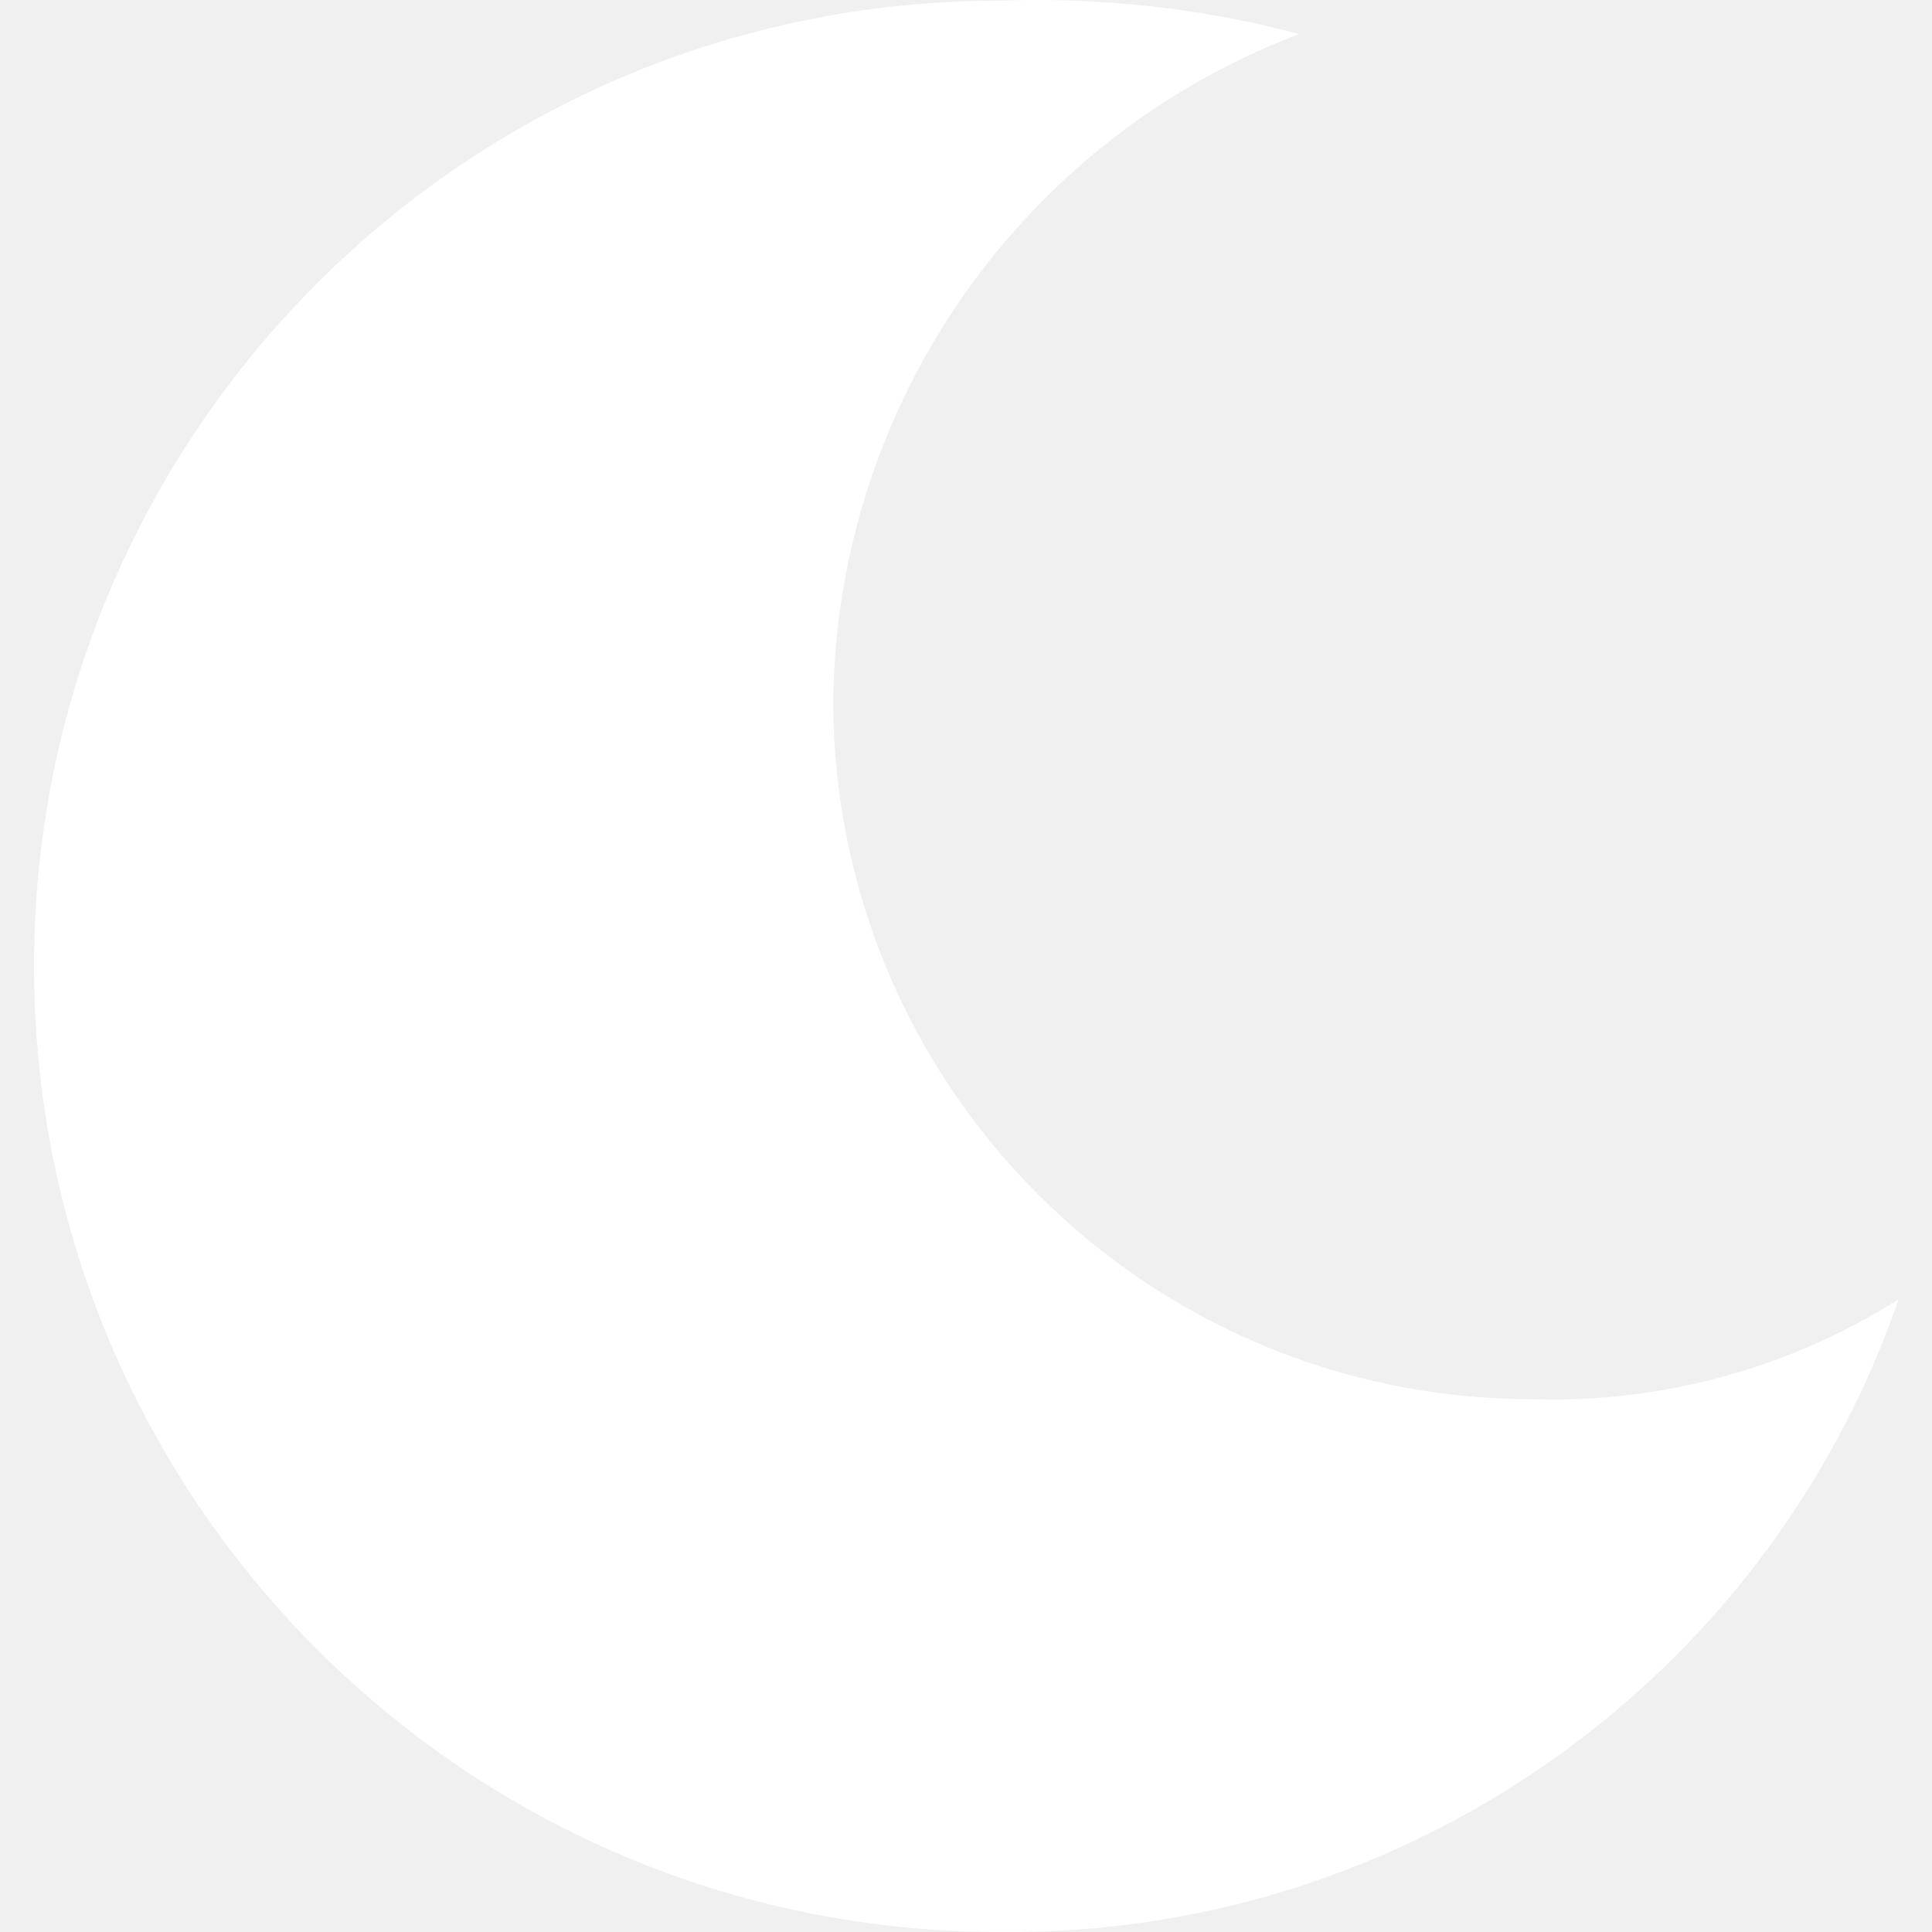
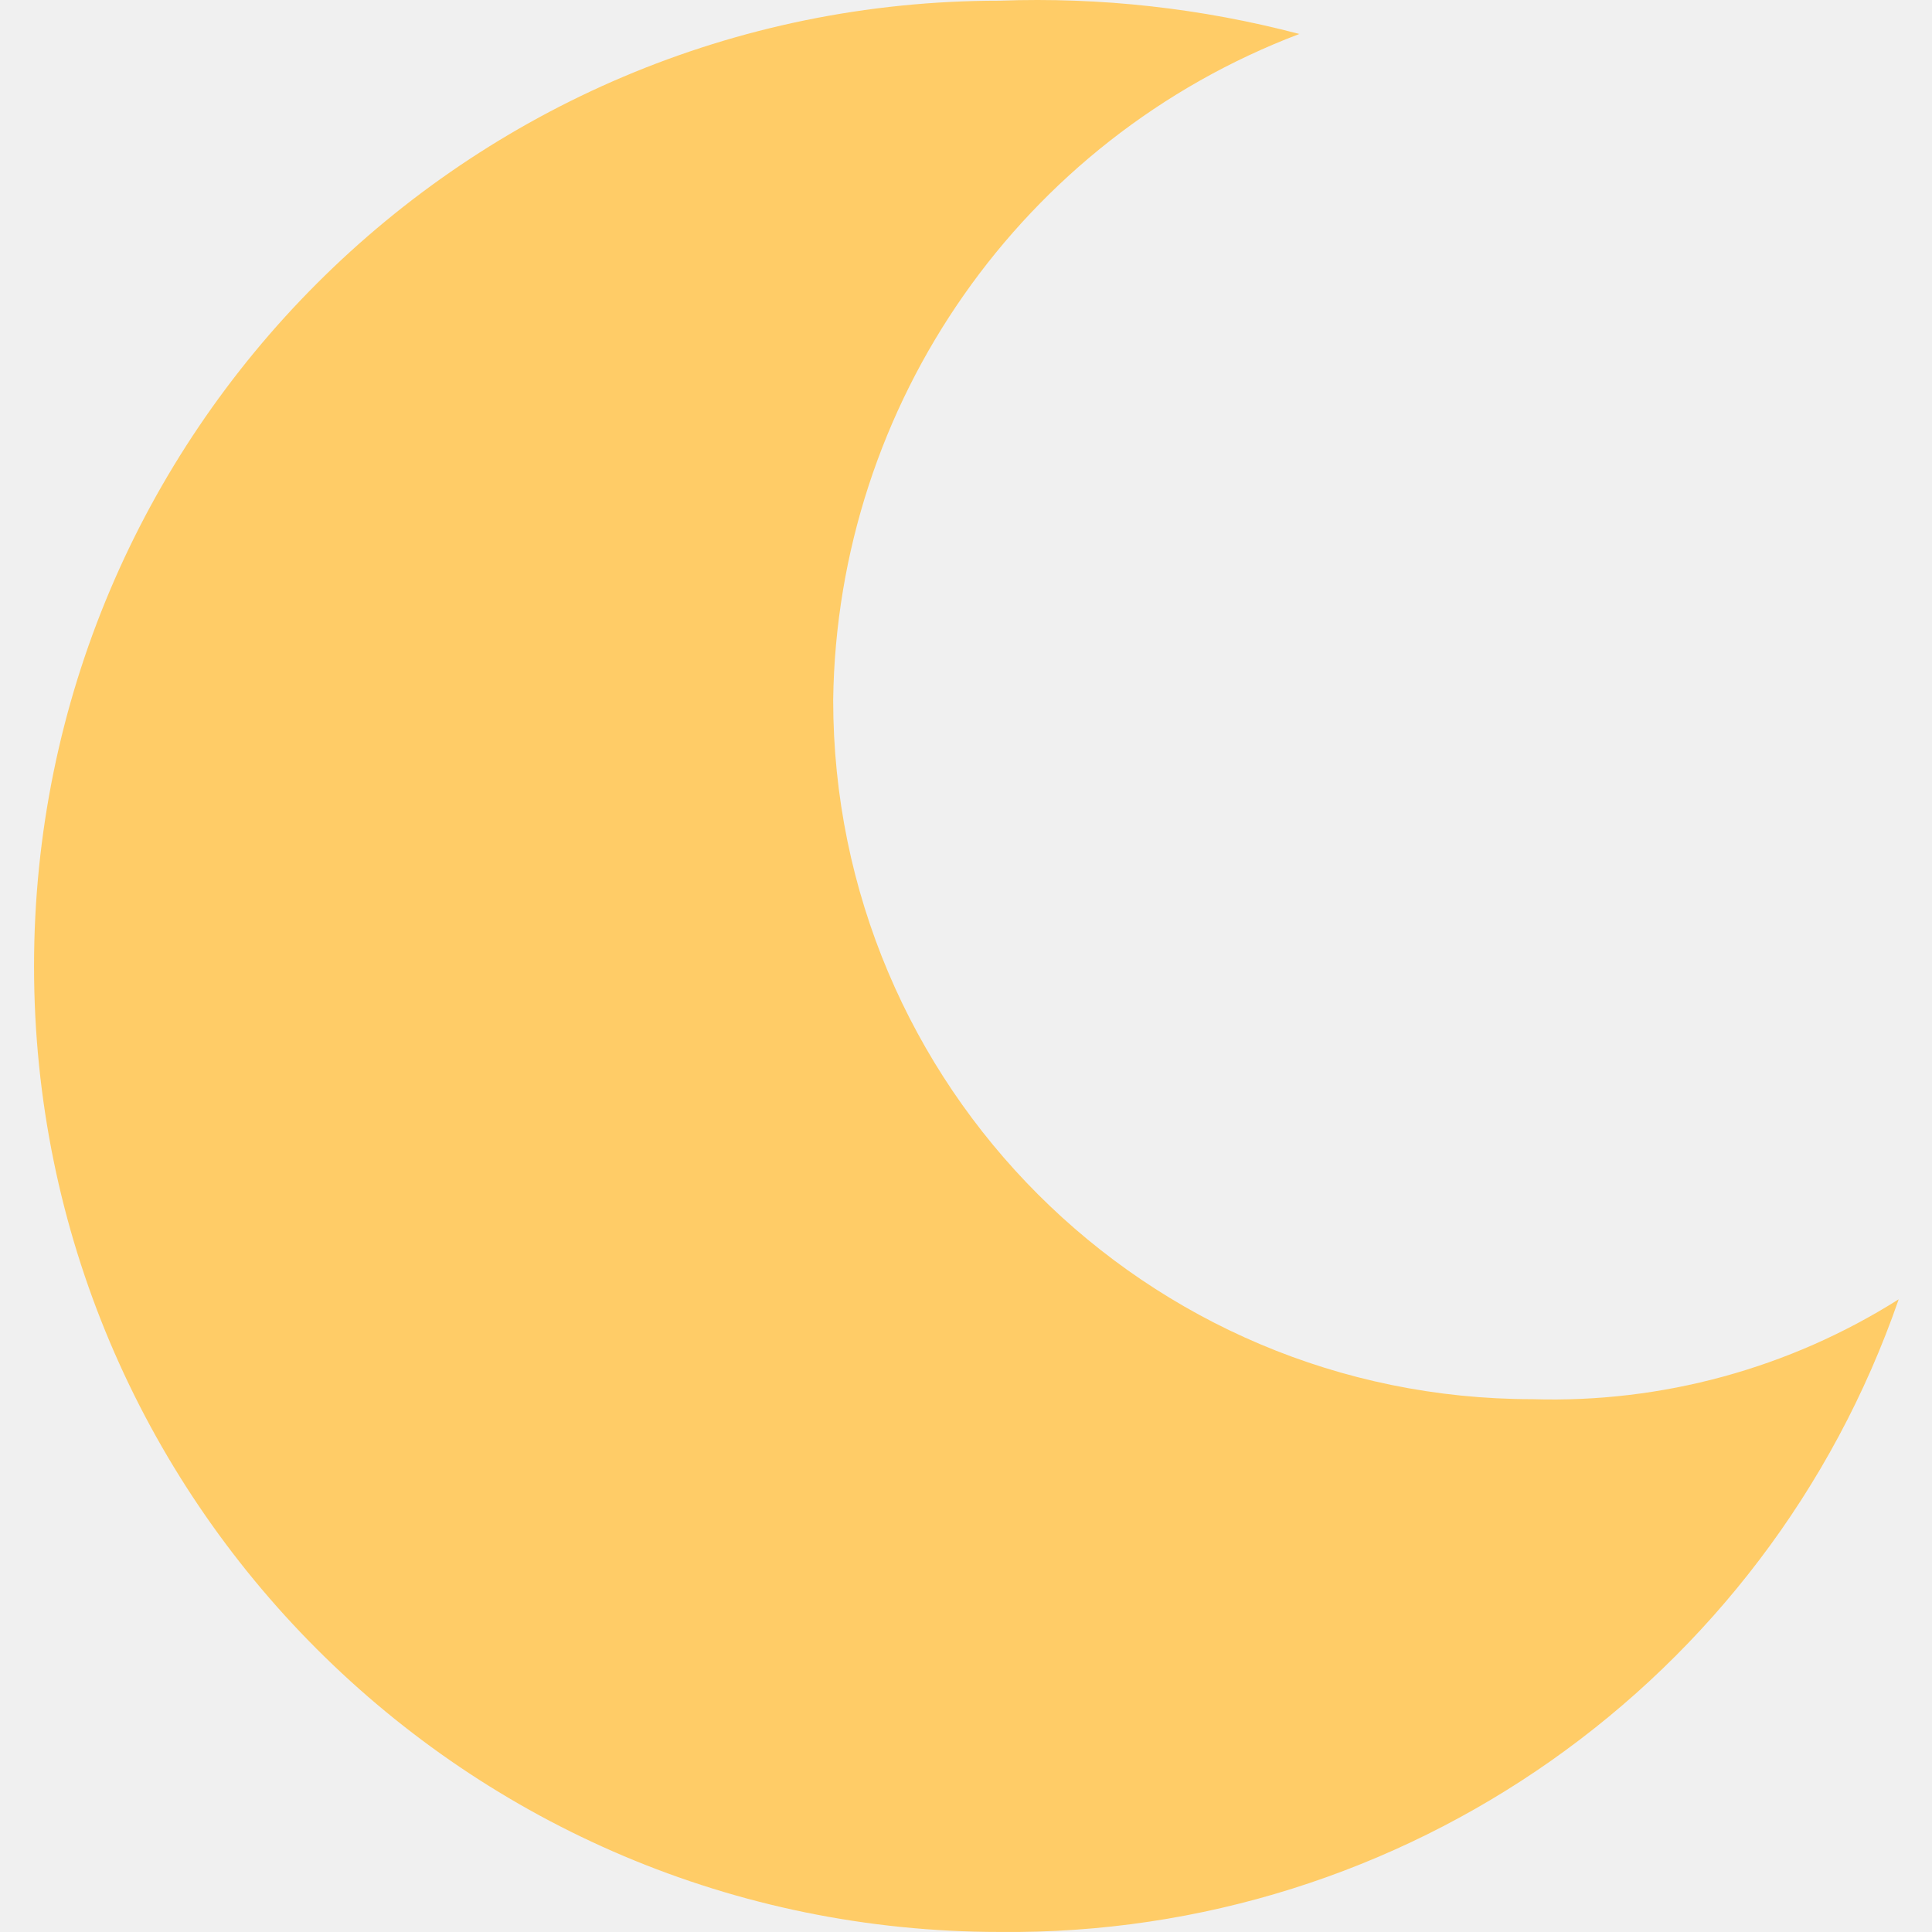
<svg xmlns="http://www.w3.org/2000/svg" height="464pt" viewBox="-8 0 464 464.177" width="464pt">
-   <path d="m360.09 336.164c-92.785 0-168-75.215-168-168 .945-71.27 45.359-134.715 112-160-23.477-6.188-47.738-8.883-72-8-128.133 0-232 103.871-232 232 0 128.129 103.867 232 232 232 97.191 1.051 184.176-60.156 216-152-26.281 16.602-56.93 24.961-88 24zm0 0" fill="#FFFFFF" />
+   <path d="m360.09 336.164c-92.785 0-168-75.215-168-168 .945-71.27 45.359-134.715 112-160-23.477-6.188-47.738-8.883-72-8-128.133 0-232 103.871-232 232 0 128.129 103.867 232 232 232 97.191 1.051 184.176-60.156 216-152-26.281 16.602-56.93 24.961-88 24zm0 0" fill="#FFCC67" />
</svg>
